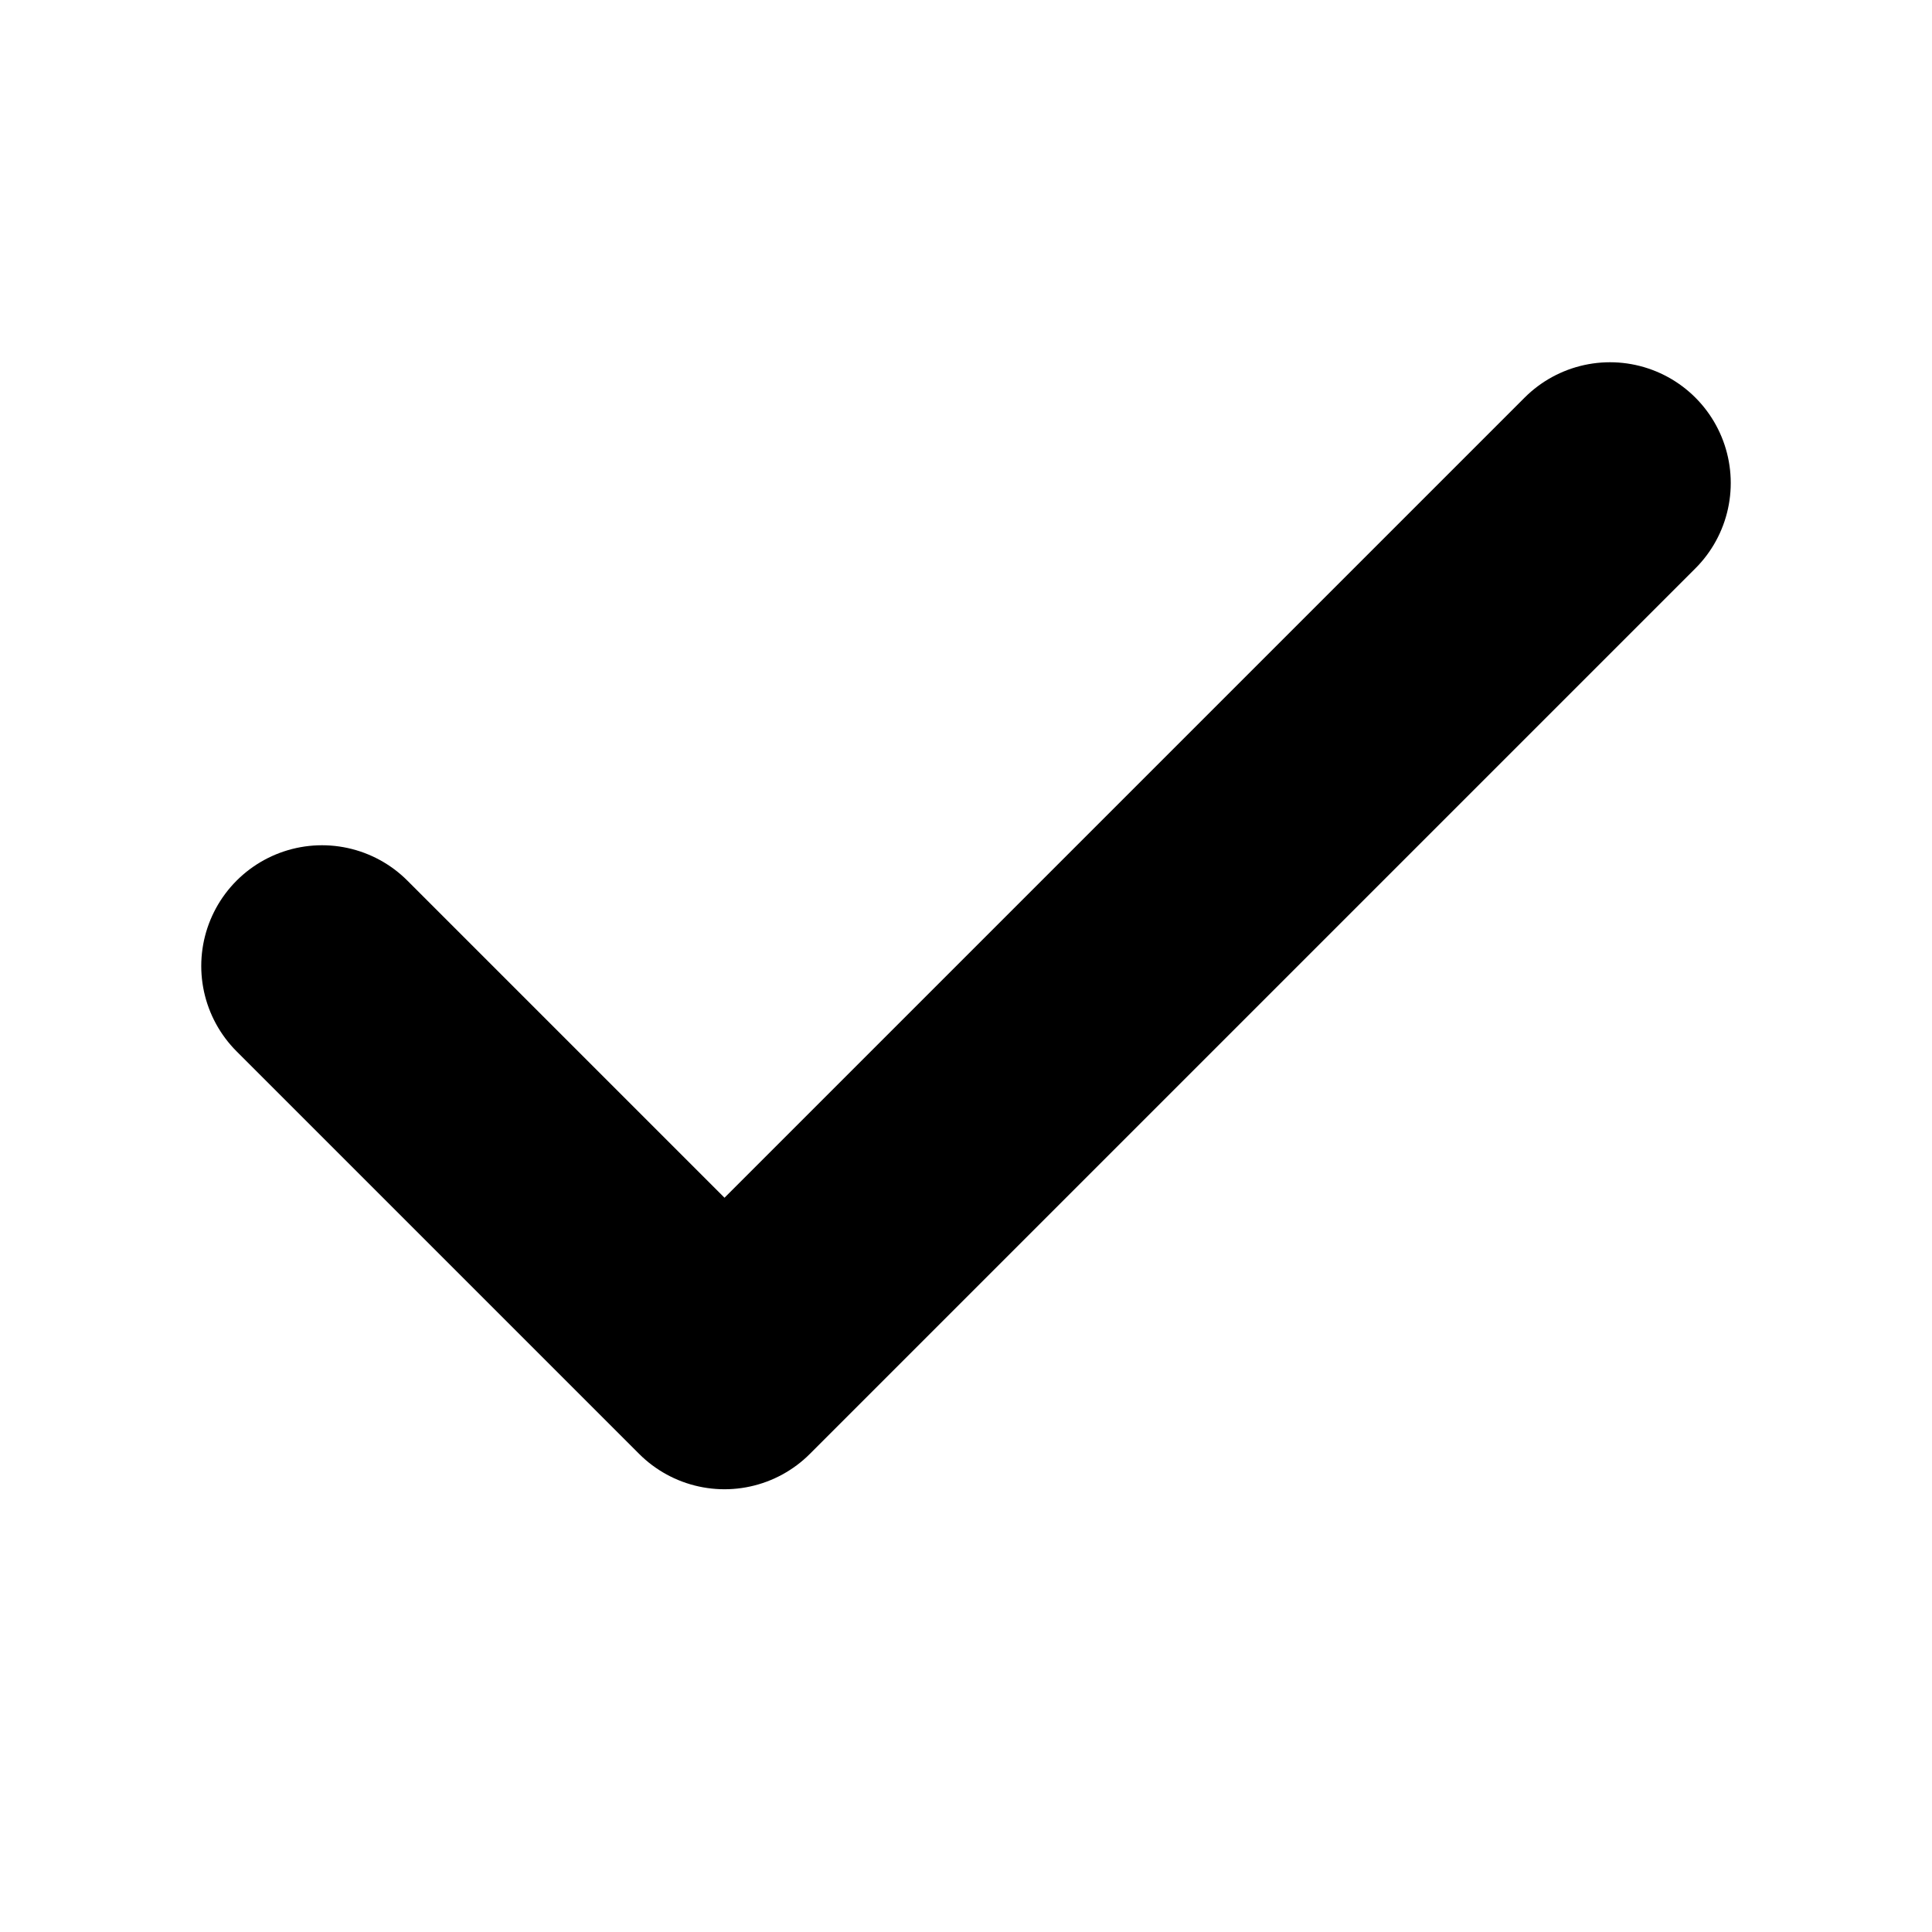
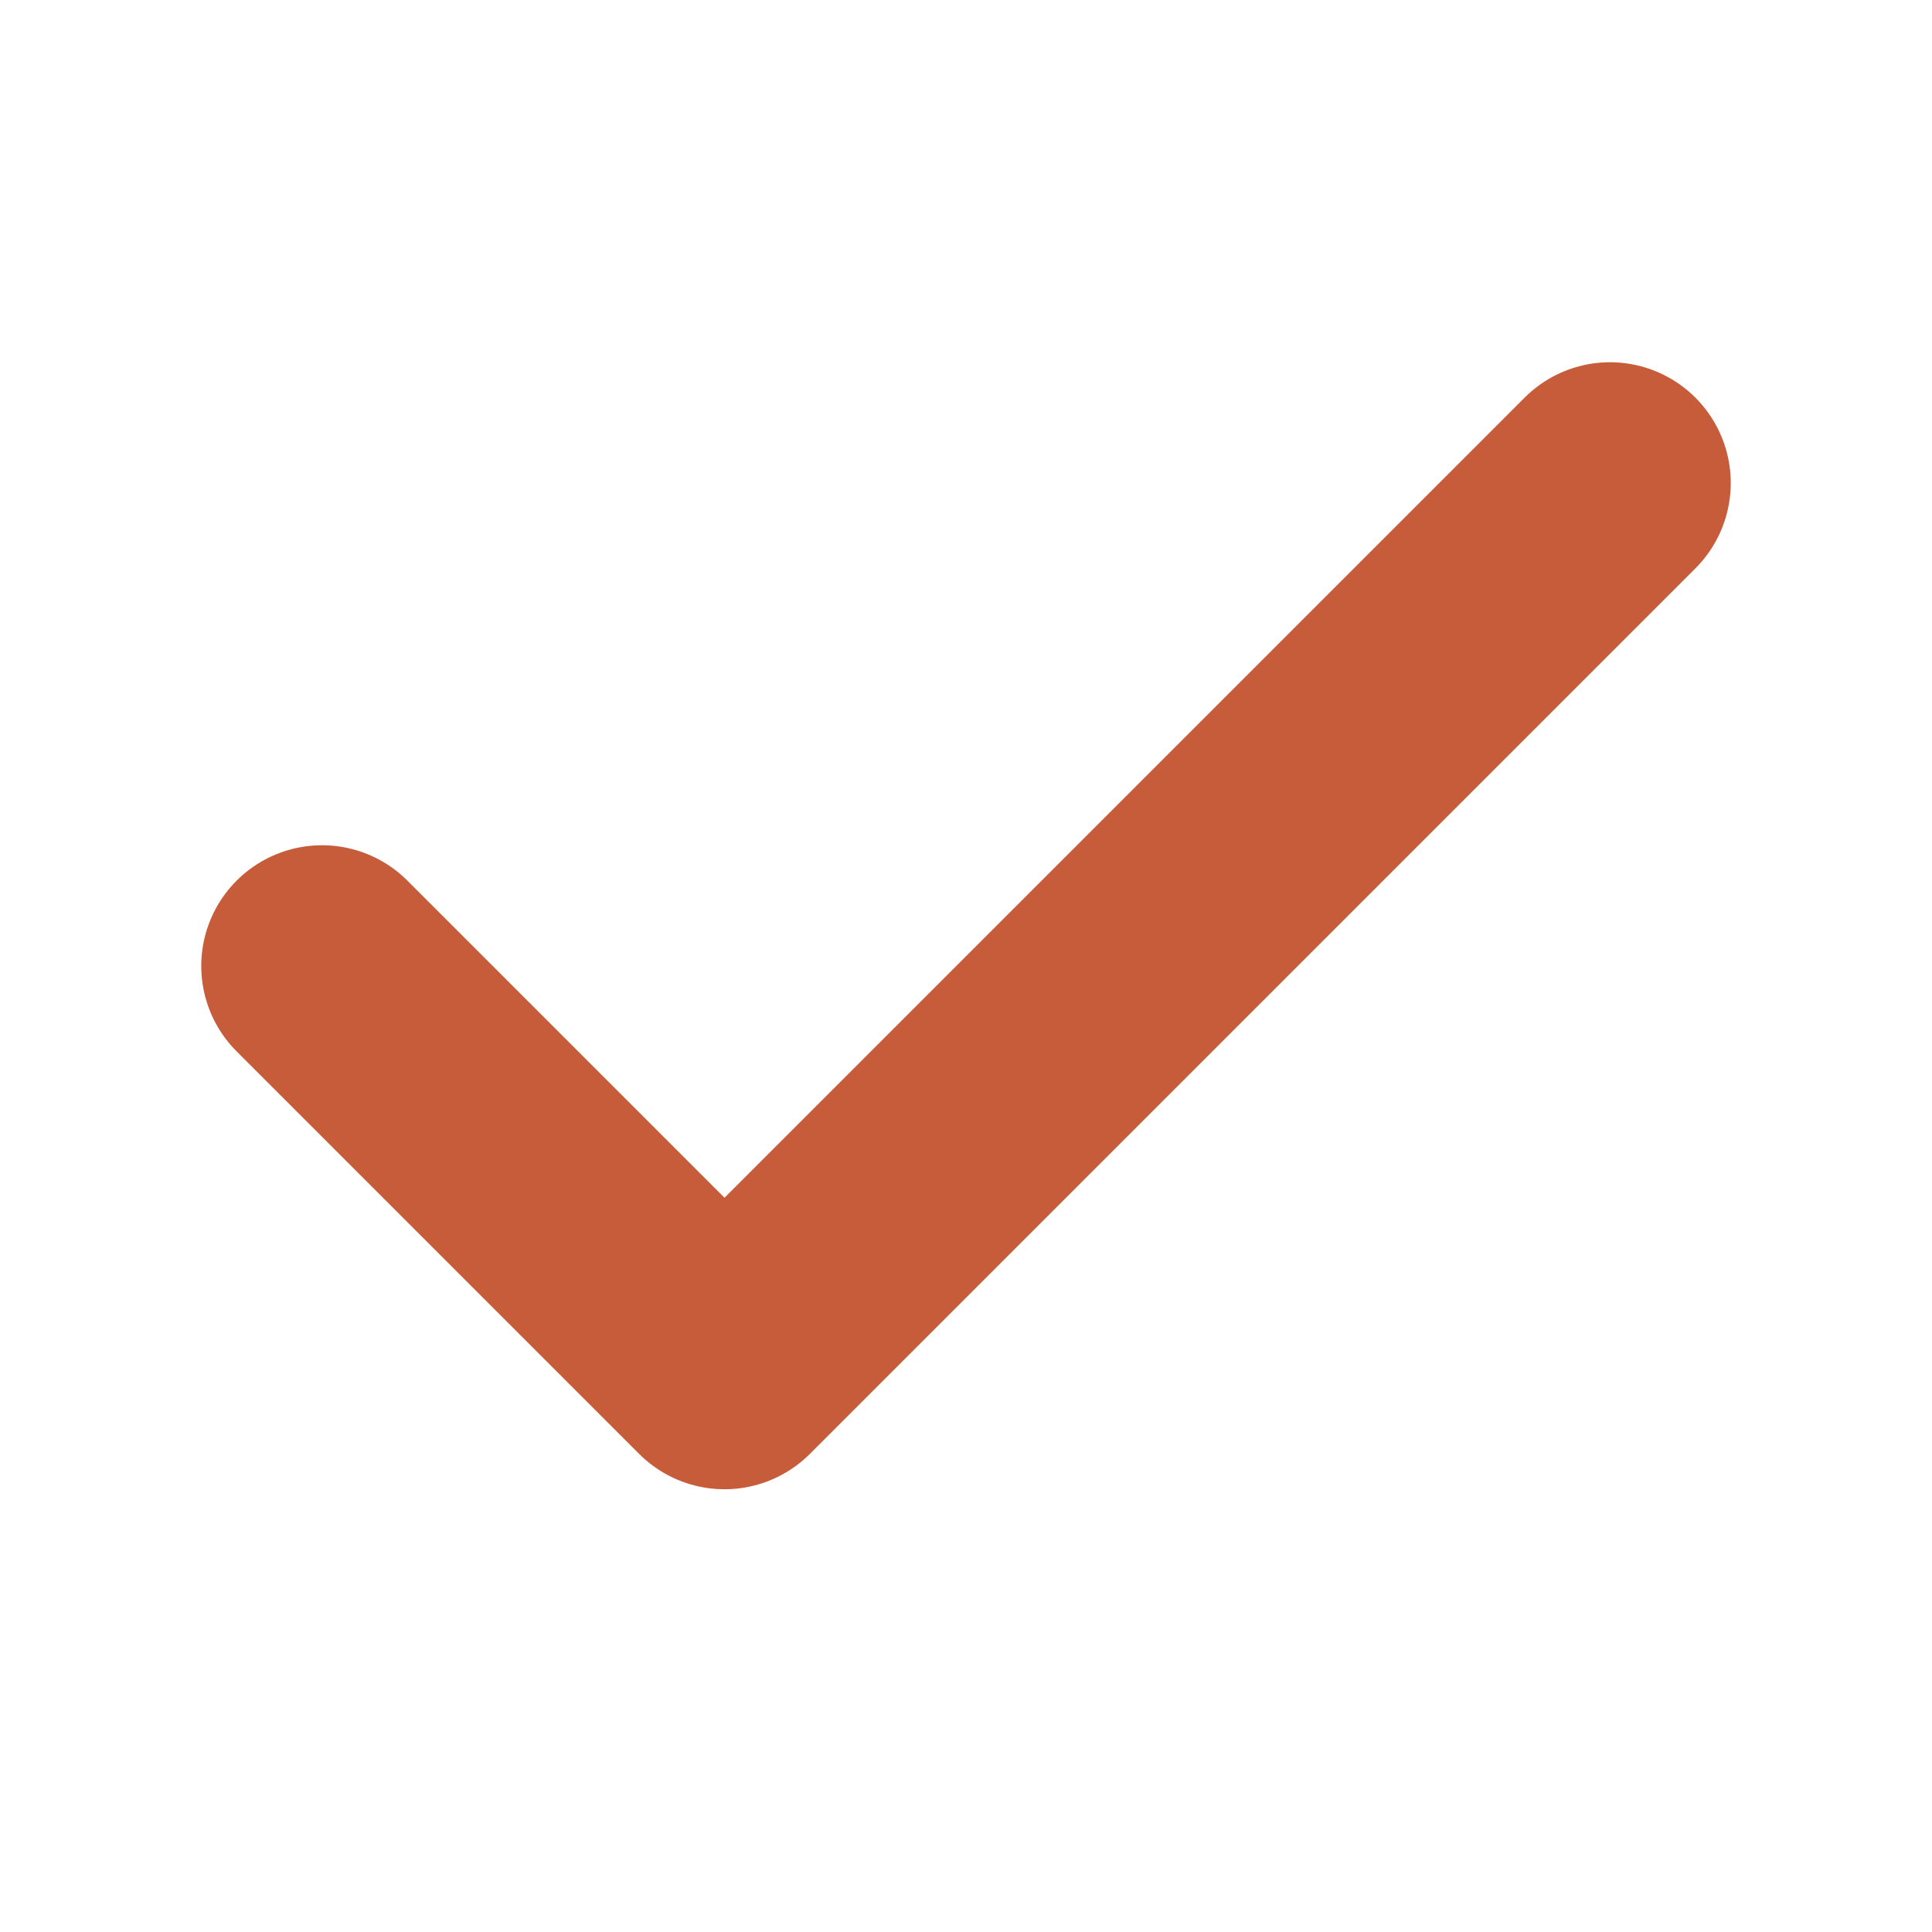
- <svg xmlns="http://www.w3.org/2000/svg" viewBox="0 0 24 24" fill="none" stroke="currentColor" stroke-width="3" stroke-linecap="round" stroke-linejoin="round">
+ <svg xmlns="http://www.w3.org/2000/svg" viewBox="0 0 24 24" fill="none" stroke="#C75C3A" stroke-width="3" stroke-linecap="round" stroke-linejoin="round">
  <polyline points="20 6 9 17 4 12" />
</svg>
